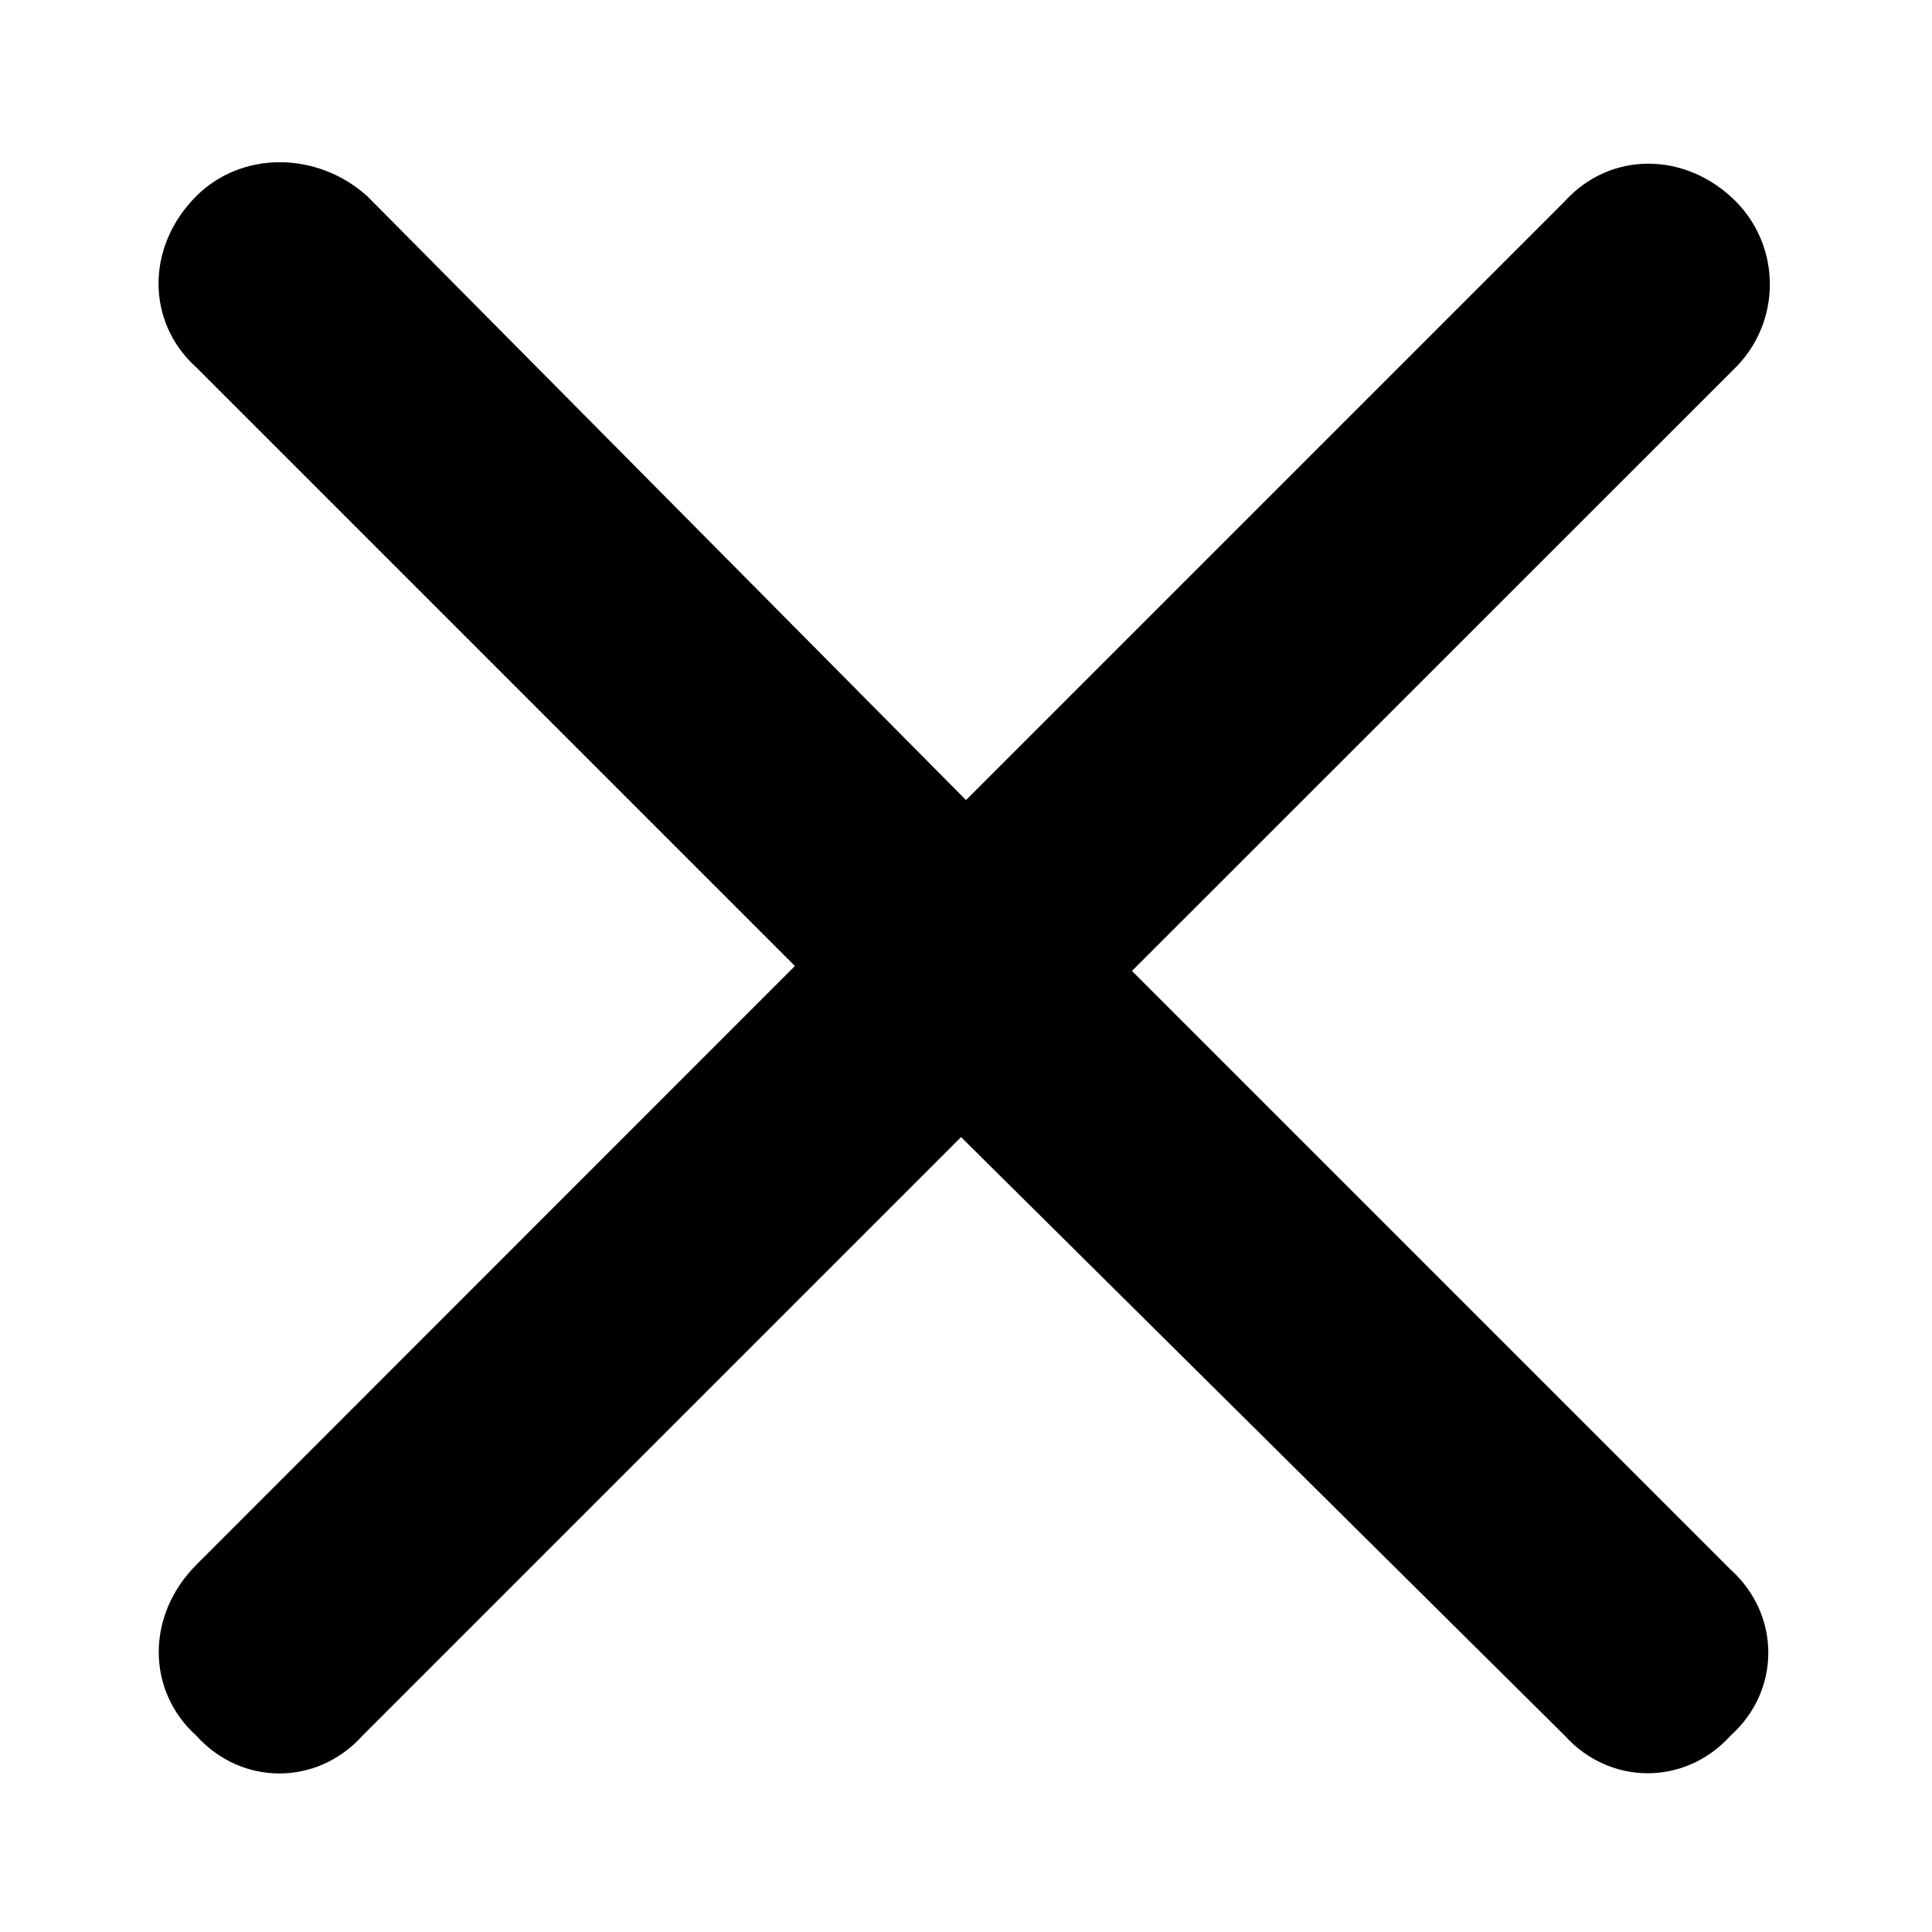
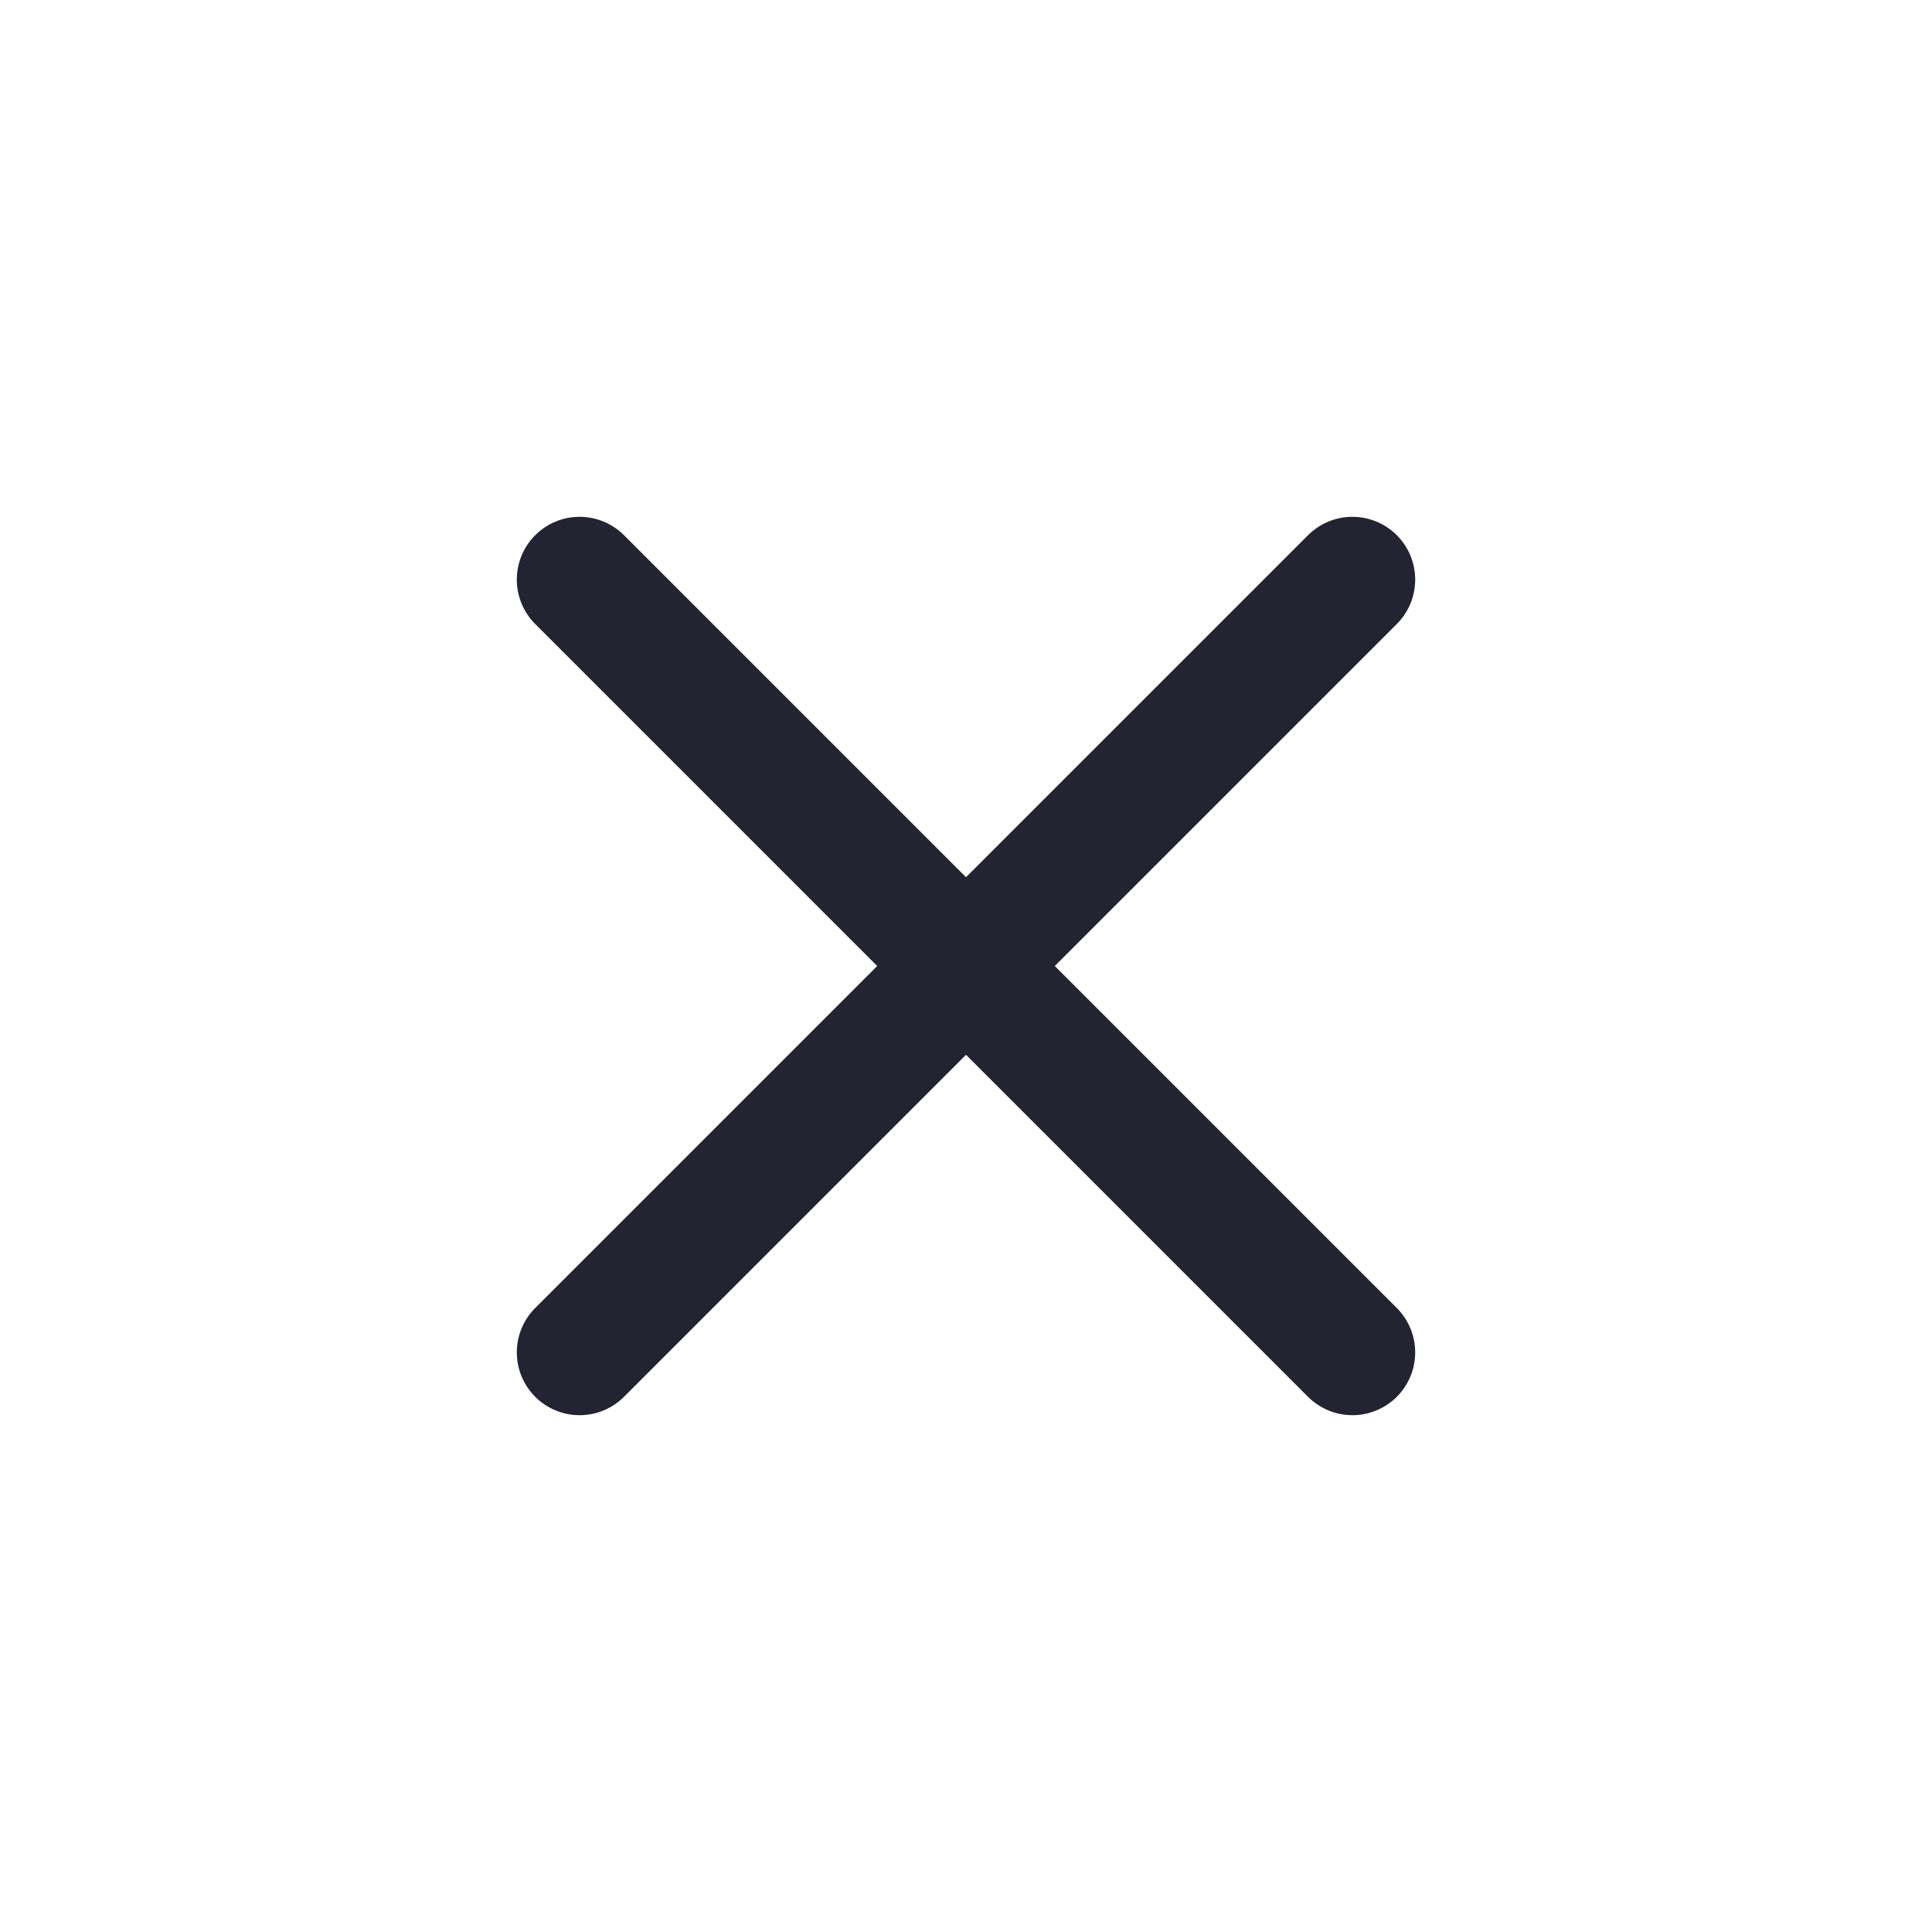
- <svg xmlns="http://www.w3.org/2000/svg" viewBox="0 0 9 9">
-   <path d="M8.086 1.711L5.273 4.523l2.789 2.789c.234.211.234.563 0 .773-.211.234-.562.234-.773 0L4.477 5.297 1.688 8.086c-.211.234-.562.234-.773 0-.234-.211-.234-.563 0-.797L3.703 4.5.914 1.711C.68 1.5.68 1.148.914.914c.211-.211.562-.211.797 0L4.5 3.727 7.289.938c.211-.234.563-.234.797 0a.55.55 0 0 1 0 .773z" fill="currentColor" />
+ <svg xmlns="http://www.w3.org/2000/svg" preserveAspectRatio="none" overflow="visible" style="display: block;" width="20" height="20" viewBox="0 0 20 20" fill="none">
+   <g id="Icons/Regular/xmark">
+     <path id="Icon_svg" d="M14 6L10 10M10 10L6 14M10 10L6 6M10 10L14 14" stroke-width="1.3" stroke-linecap="round" stroke-linejoin="round" stroke="#232332" />
+   </g>
</svg>
